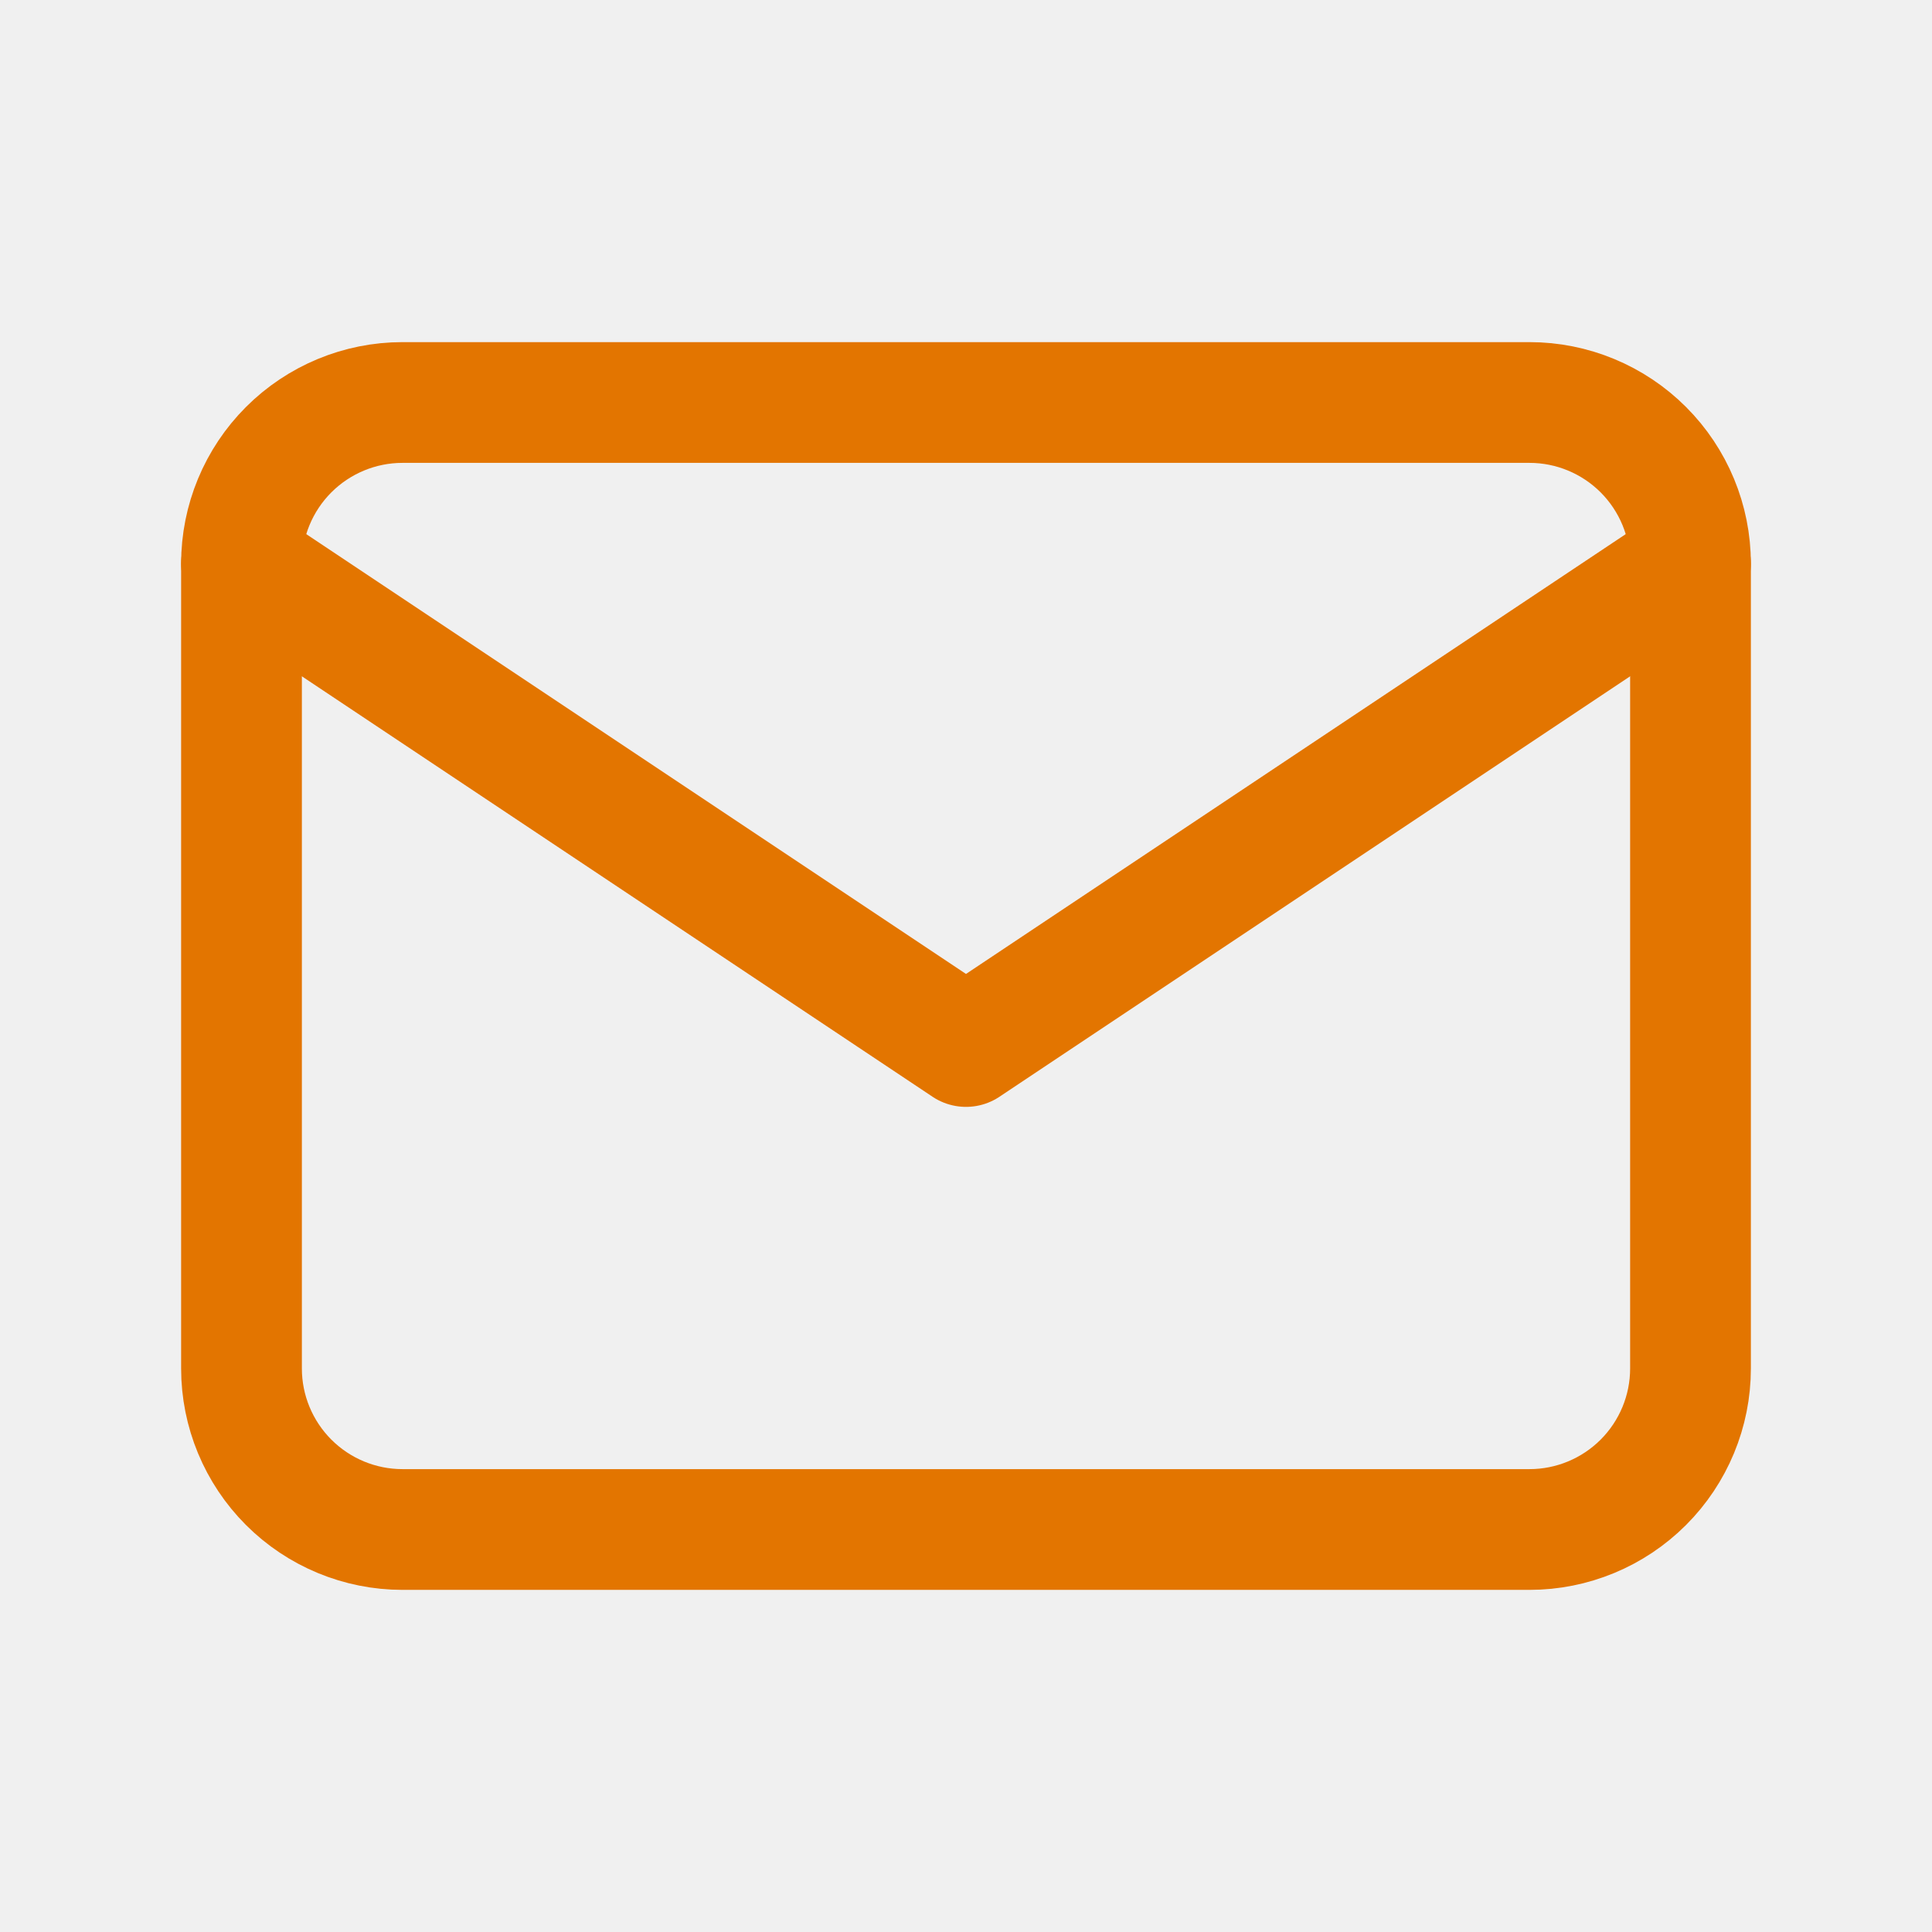
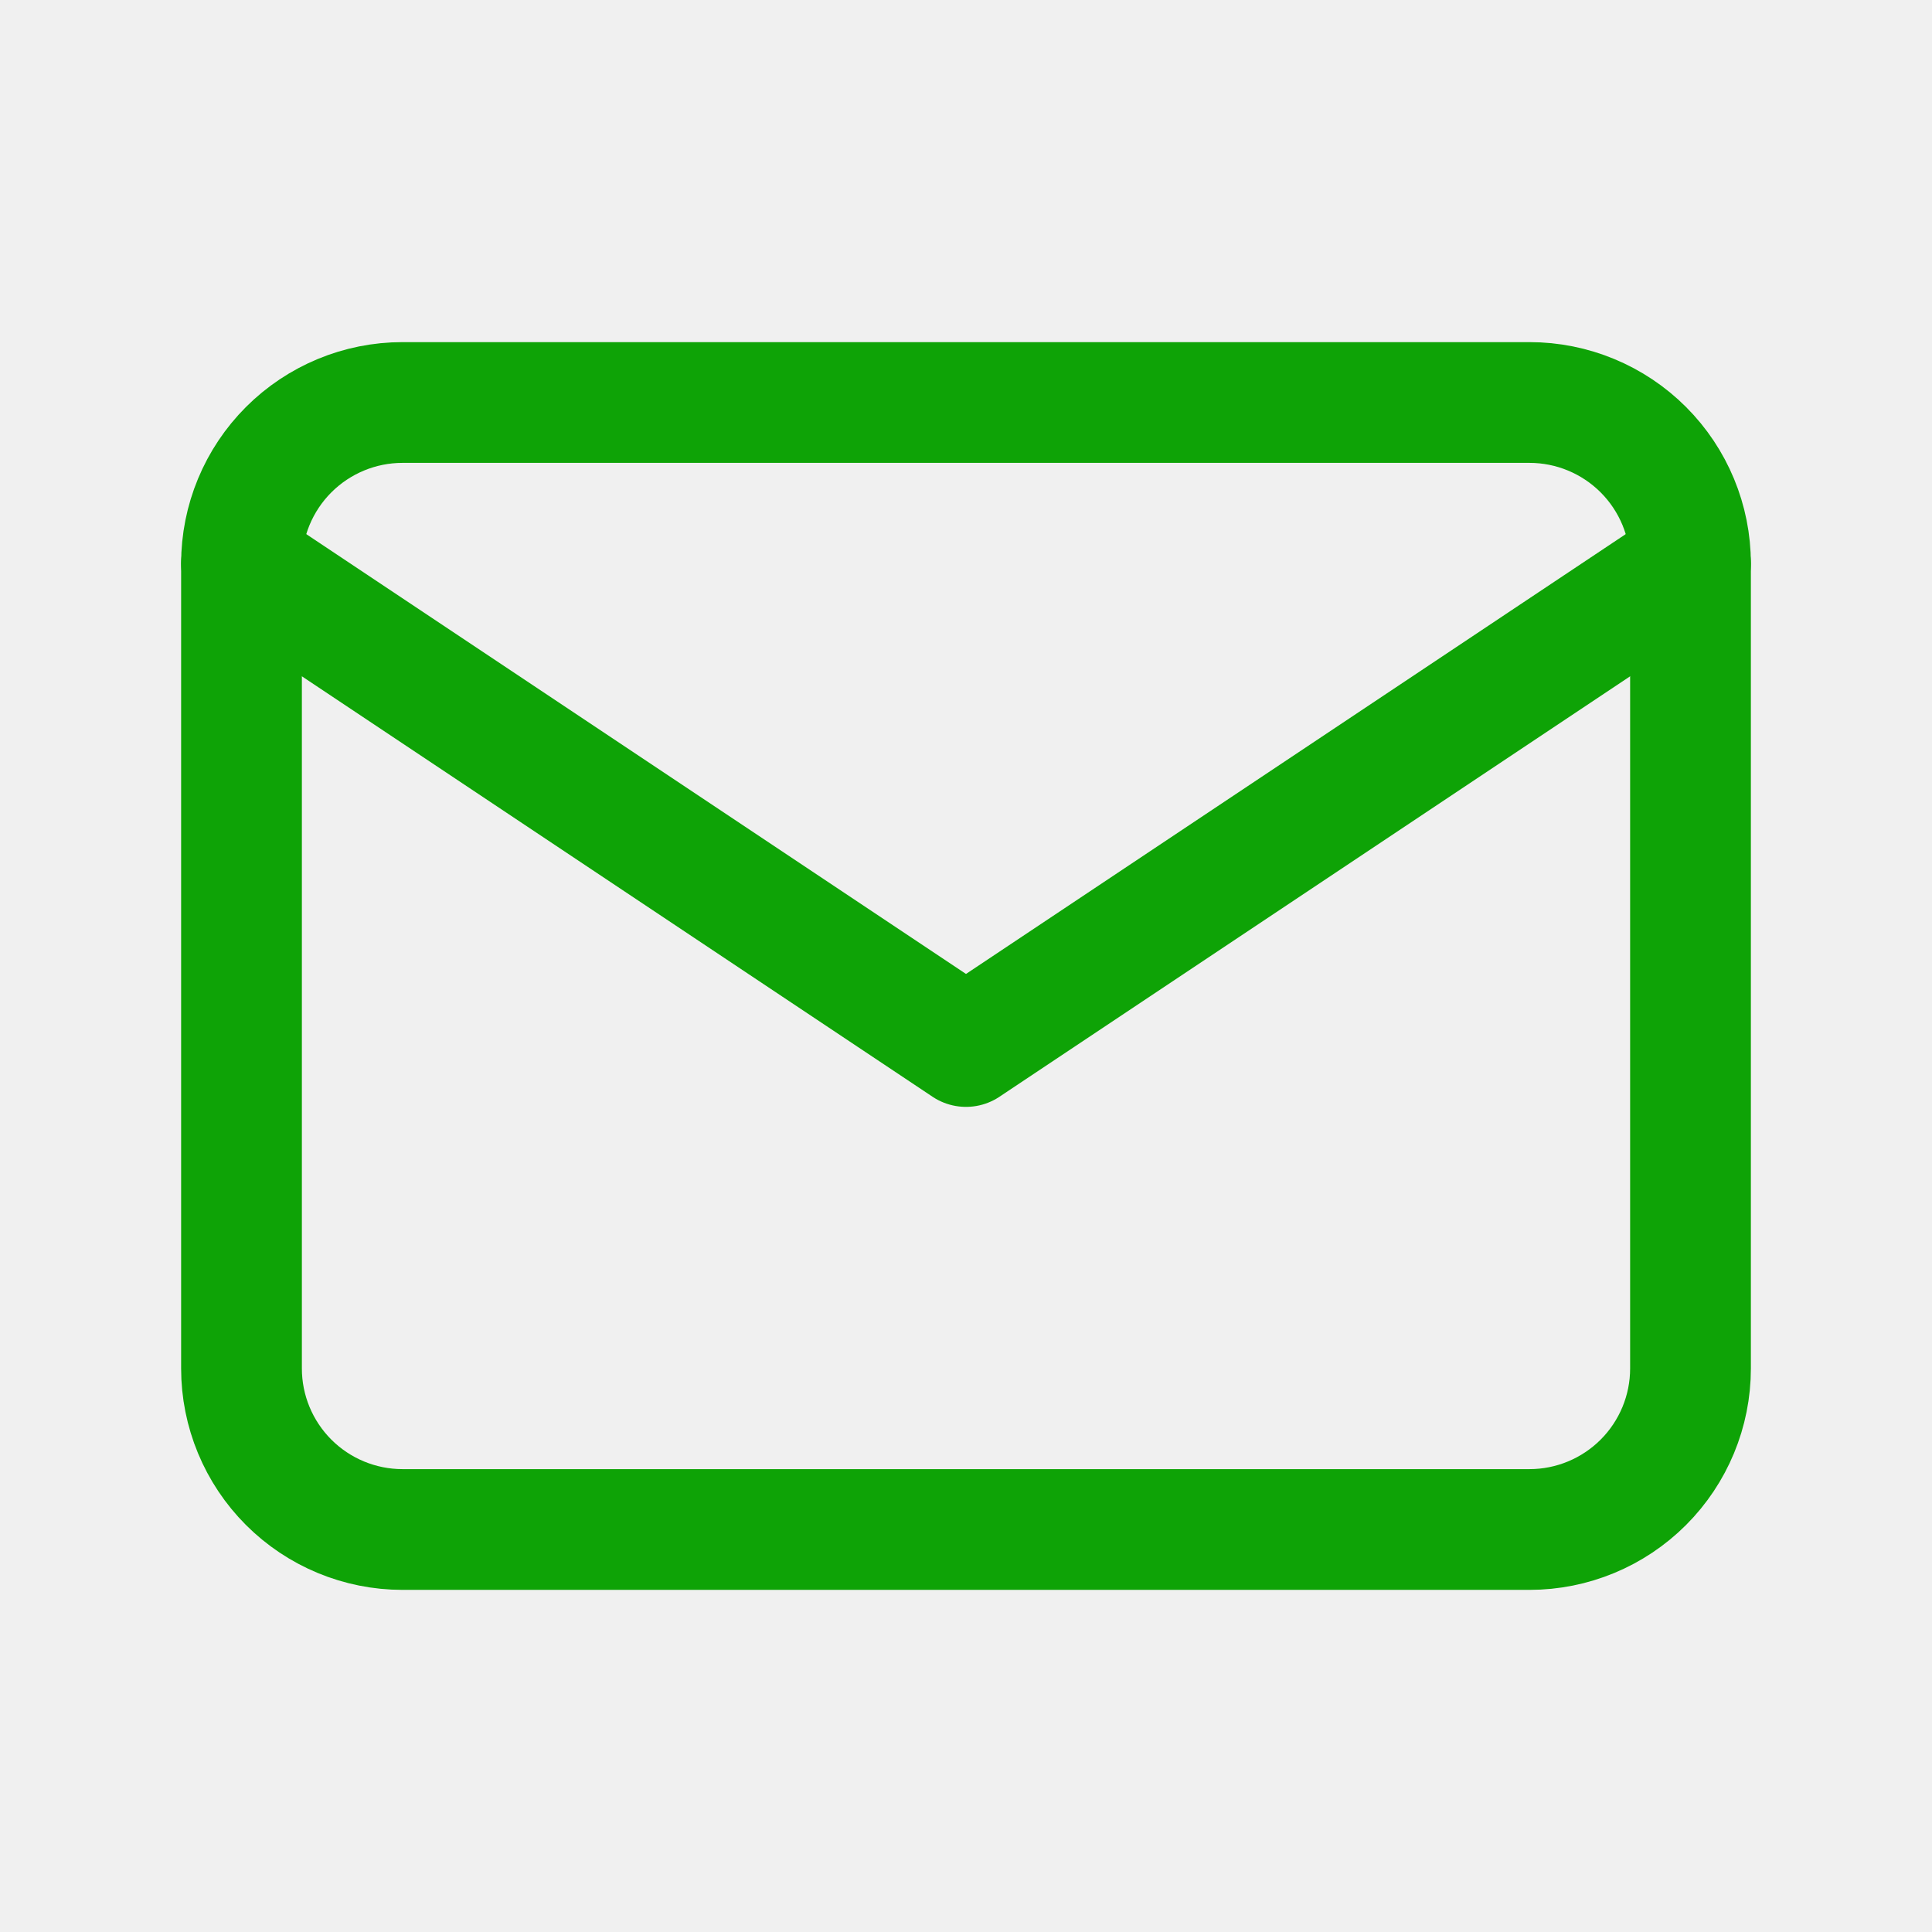
<svg xmlns="http://www.w3.org/2000/svg" width="24" height="24" viewBox="0 0 24 24" fill="none">
  <g clip-path="url(#clip0_6_1115)">
-     <path d="M3 7C3 6.47 3.211 5.961 3.586 5.586C3.961 5.211 4.47 5 5 5H19C19.53 5 20.039 5.211 20.414 5.586C20.789 5.961 21 6.47 21 7V17C21 17.53 20.789 18.039 20.414 18.414C20.039 18.789 19.53 19 19 19H5C4.47 19 3.961 18.789 3.586 18.414C3.211 18.039 3 17.53 3 17V7Z" stroke="#E37500" stroke-width="1.5" stroke-linecap="round" stroke-linejoin="round" />
-     <path d="M3 7L12 13L21 7" stroke="#E37500" stroke-width="1.5" stroke-linecap="round" stroke-linejoin="round" />
+     <path d="M3 7C3 6.47 3.211 5.961 3.586 5.586C3.961 5.211 4.47 5 5 5H19C19.53 5 20.039 5.211 20.414 5.586C20.789 5.961 21 6.47 21 7V17C21 17.53 20.789 18.039 20.414 18.414C20.039 18.789 19.53 19 19 19H5C4.47 19 3.961 18.789 3.586 18.414C3.211 18.039 3 17.53 3 17V7Z" stroke="#0EA306" stroke-width="1.5" stroke-linecap="round" stroke-linejoin="round" />
+     <path d="M3 7L12 13L21 7" stroke="#0EA306" stroke-width="1.5" stroke-linecap="round" stroke-linejoin="round" />
  </g>
  <defs>
    <clipPath id="clip0_6_1115">
      <rect width="24" height="24" fill="white" />
    </clipPath>
  </defs>
</svg>
